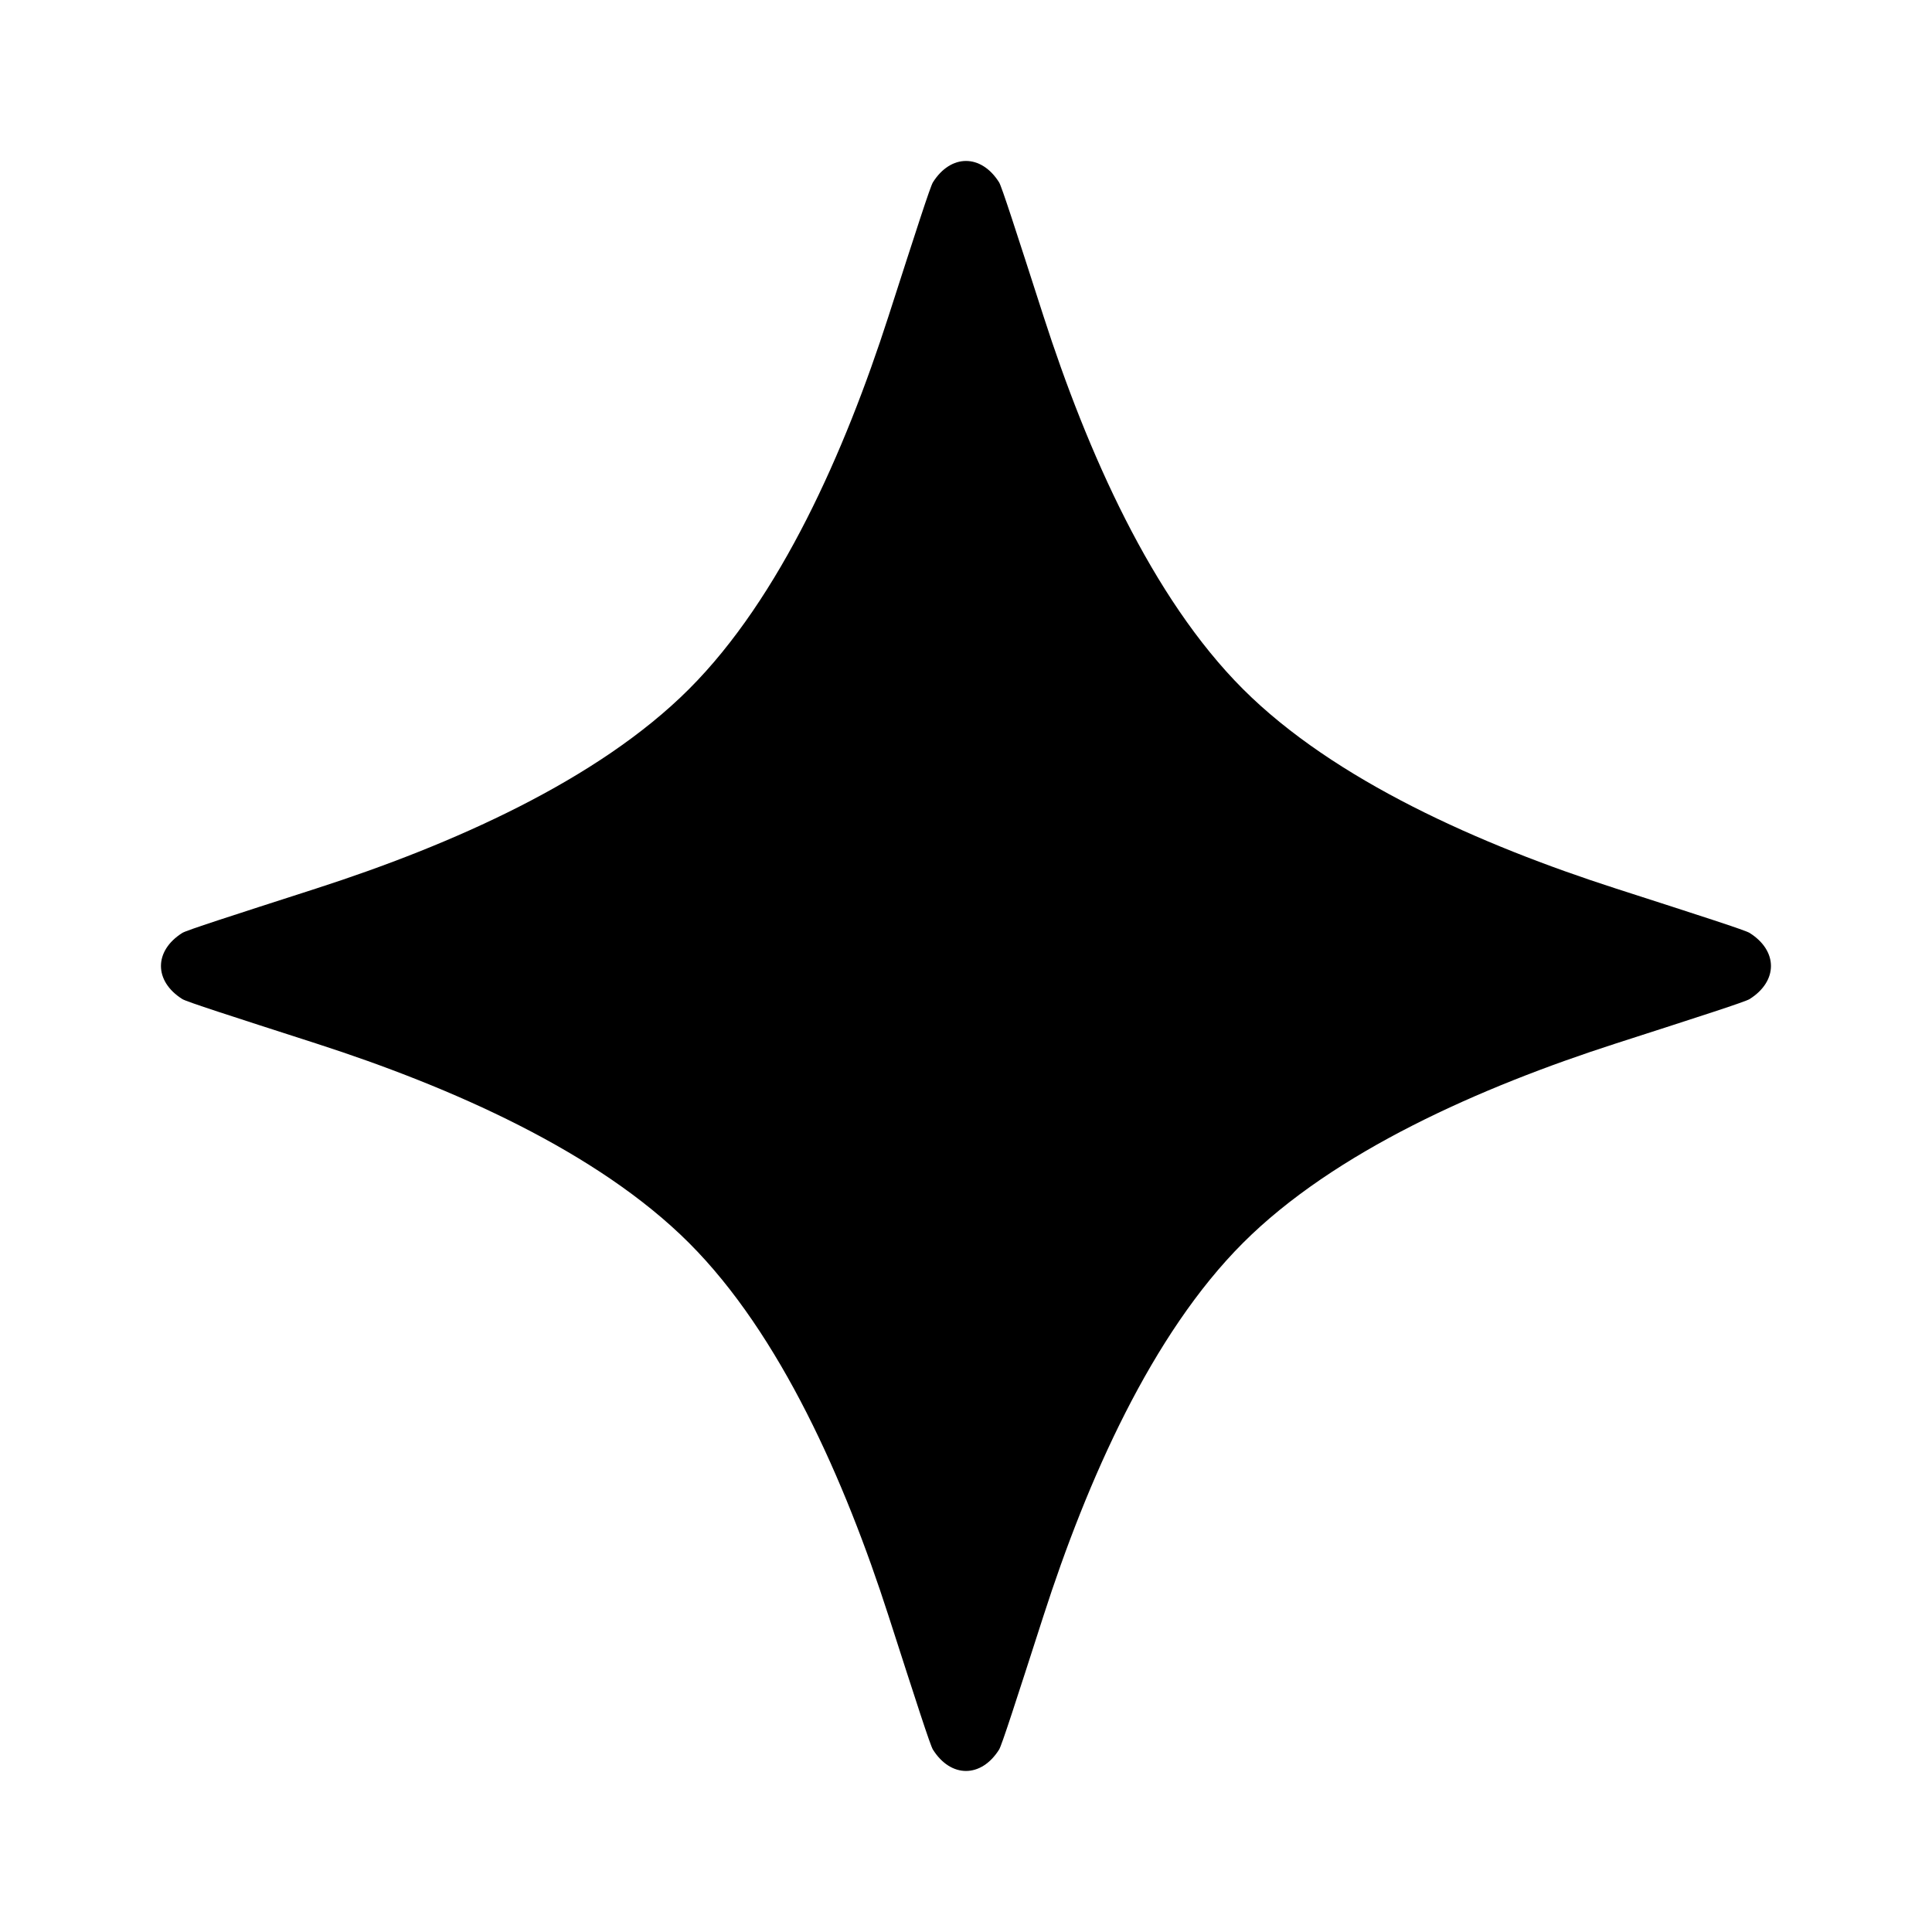
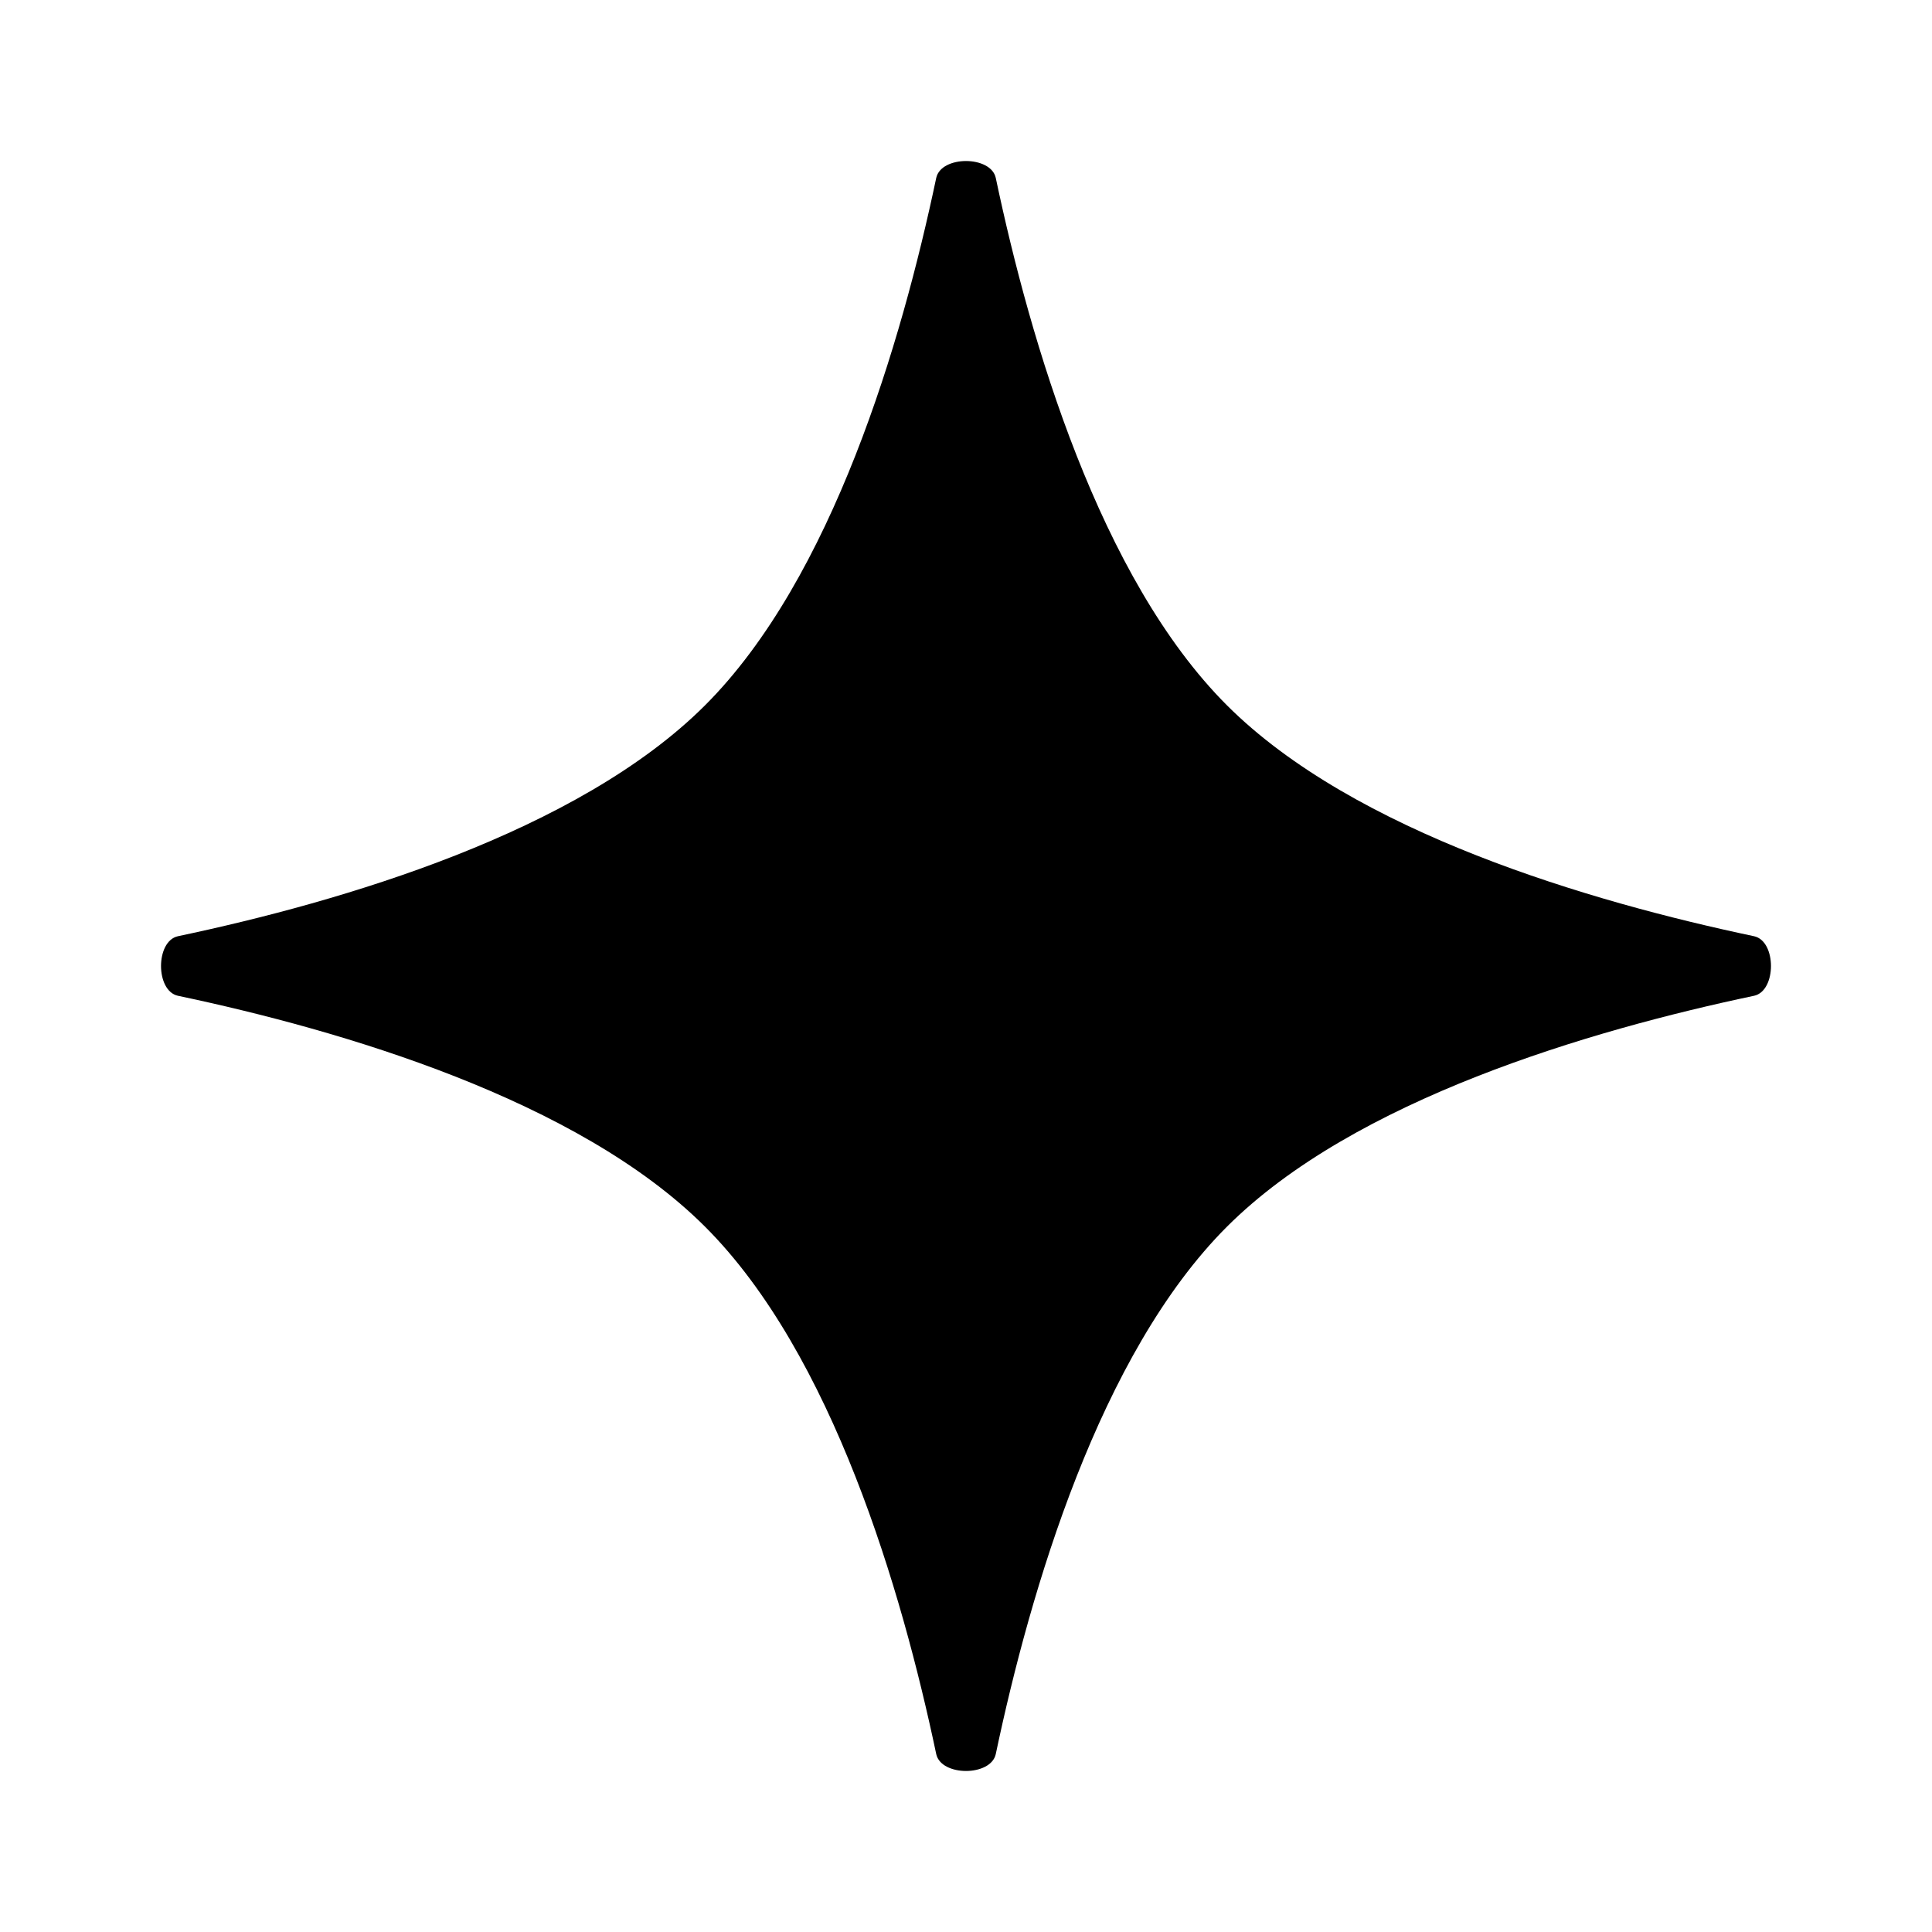
<svg xmlns="http://www.w3.org/2000/svg" width="24" height="24" viewBox="0 0 24 24">
-   <path d="M11.037 3.929c.346-1.074.519-1.611.552-1.664.223-.354.599-.354.822 0 .033.053.206.59.552 1.664.542 1.681 1.343 3.496 2.477 4.63 1.135 1.135 2.95 1.936 4.631 2.478 1.074.346 1.611.519 1.663.552.354.223.354.599 0 .822-.052.033-.589.206-1.663.552-1.681.542-3.496 1.343-4.63 2.477-1.135 1.135-1.936 2.95-2.478 4.631-.346 1.074-.519 1.611-.552 1.663-.223.354-.599.354-.822 0-.033-.052-.206-.589-.552-1.663-.542-1.681-1.343-3.496-2.477-4.63-1.135-1.135-2.95-1.936-4.631-2.478-1.074-.346-1.611-.519-1.664-.552-.354-.223-.354-.599 0-.822.053-.033.59-.206 1.664-.552 1.681-.542 3.496-1.343 4.63-2.477 1.135-1.135 1.936-2.95 2.478-4.631" />
+   <path d="M11.63 2.211C11.69 1.93 12.31 1.93 12.37 2.211C12.798 4.244 13.659 7.179 15.24 8.76C16.821 10.341 19.756 11.202 21.789 11.63C22.07 11.69 22.07 12.31 21.789 12.37C19.756 12.798 16.821 13.659 15.24 15.24C13.659 16.821 12.798 19.756 12.37 21.789C12.31 22.07 11.69 22.07 11.63 21.789C11.202 19.756 10.341 16.821 8.76 15.24C7.179 13.659 4.244 12.798 2.211 12.37C1.93 12.31 1.93 11.69 2.211 11.63C4.244 11.202 7.179 10.341 8.76 8.76C10.341 7.179 11.202 4.244 11.63 2.211Z" />
</svg>
